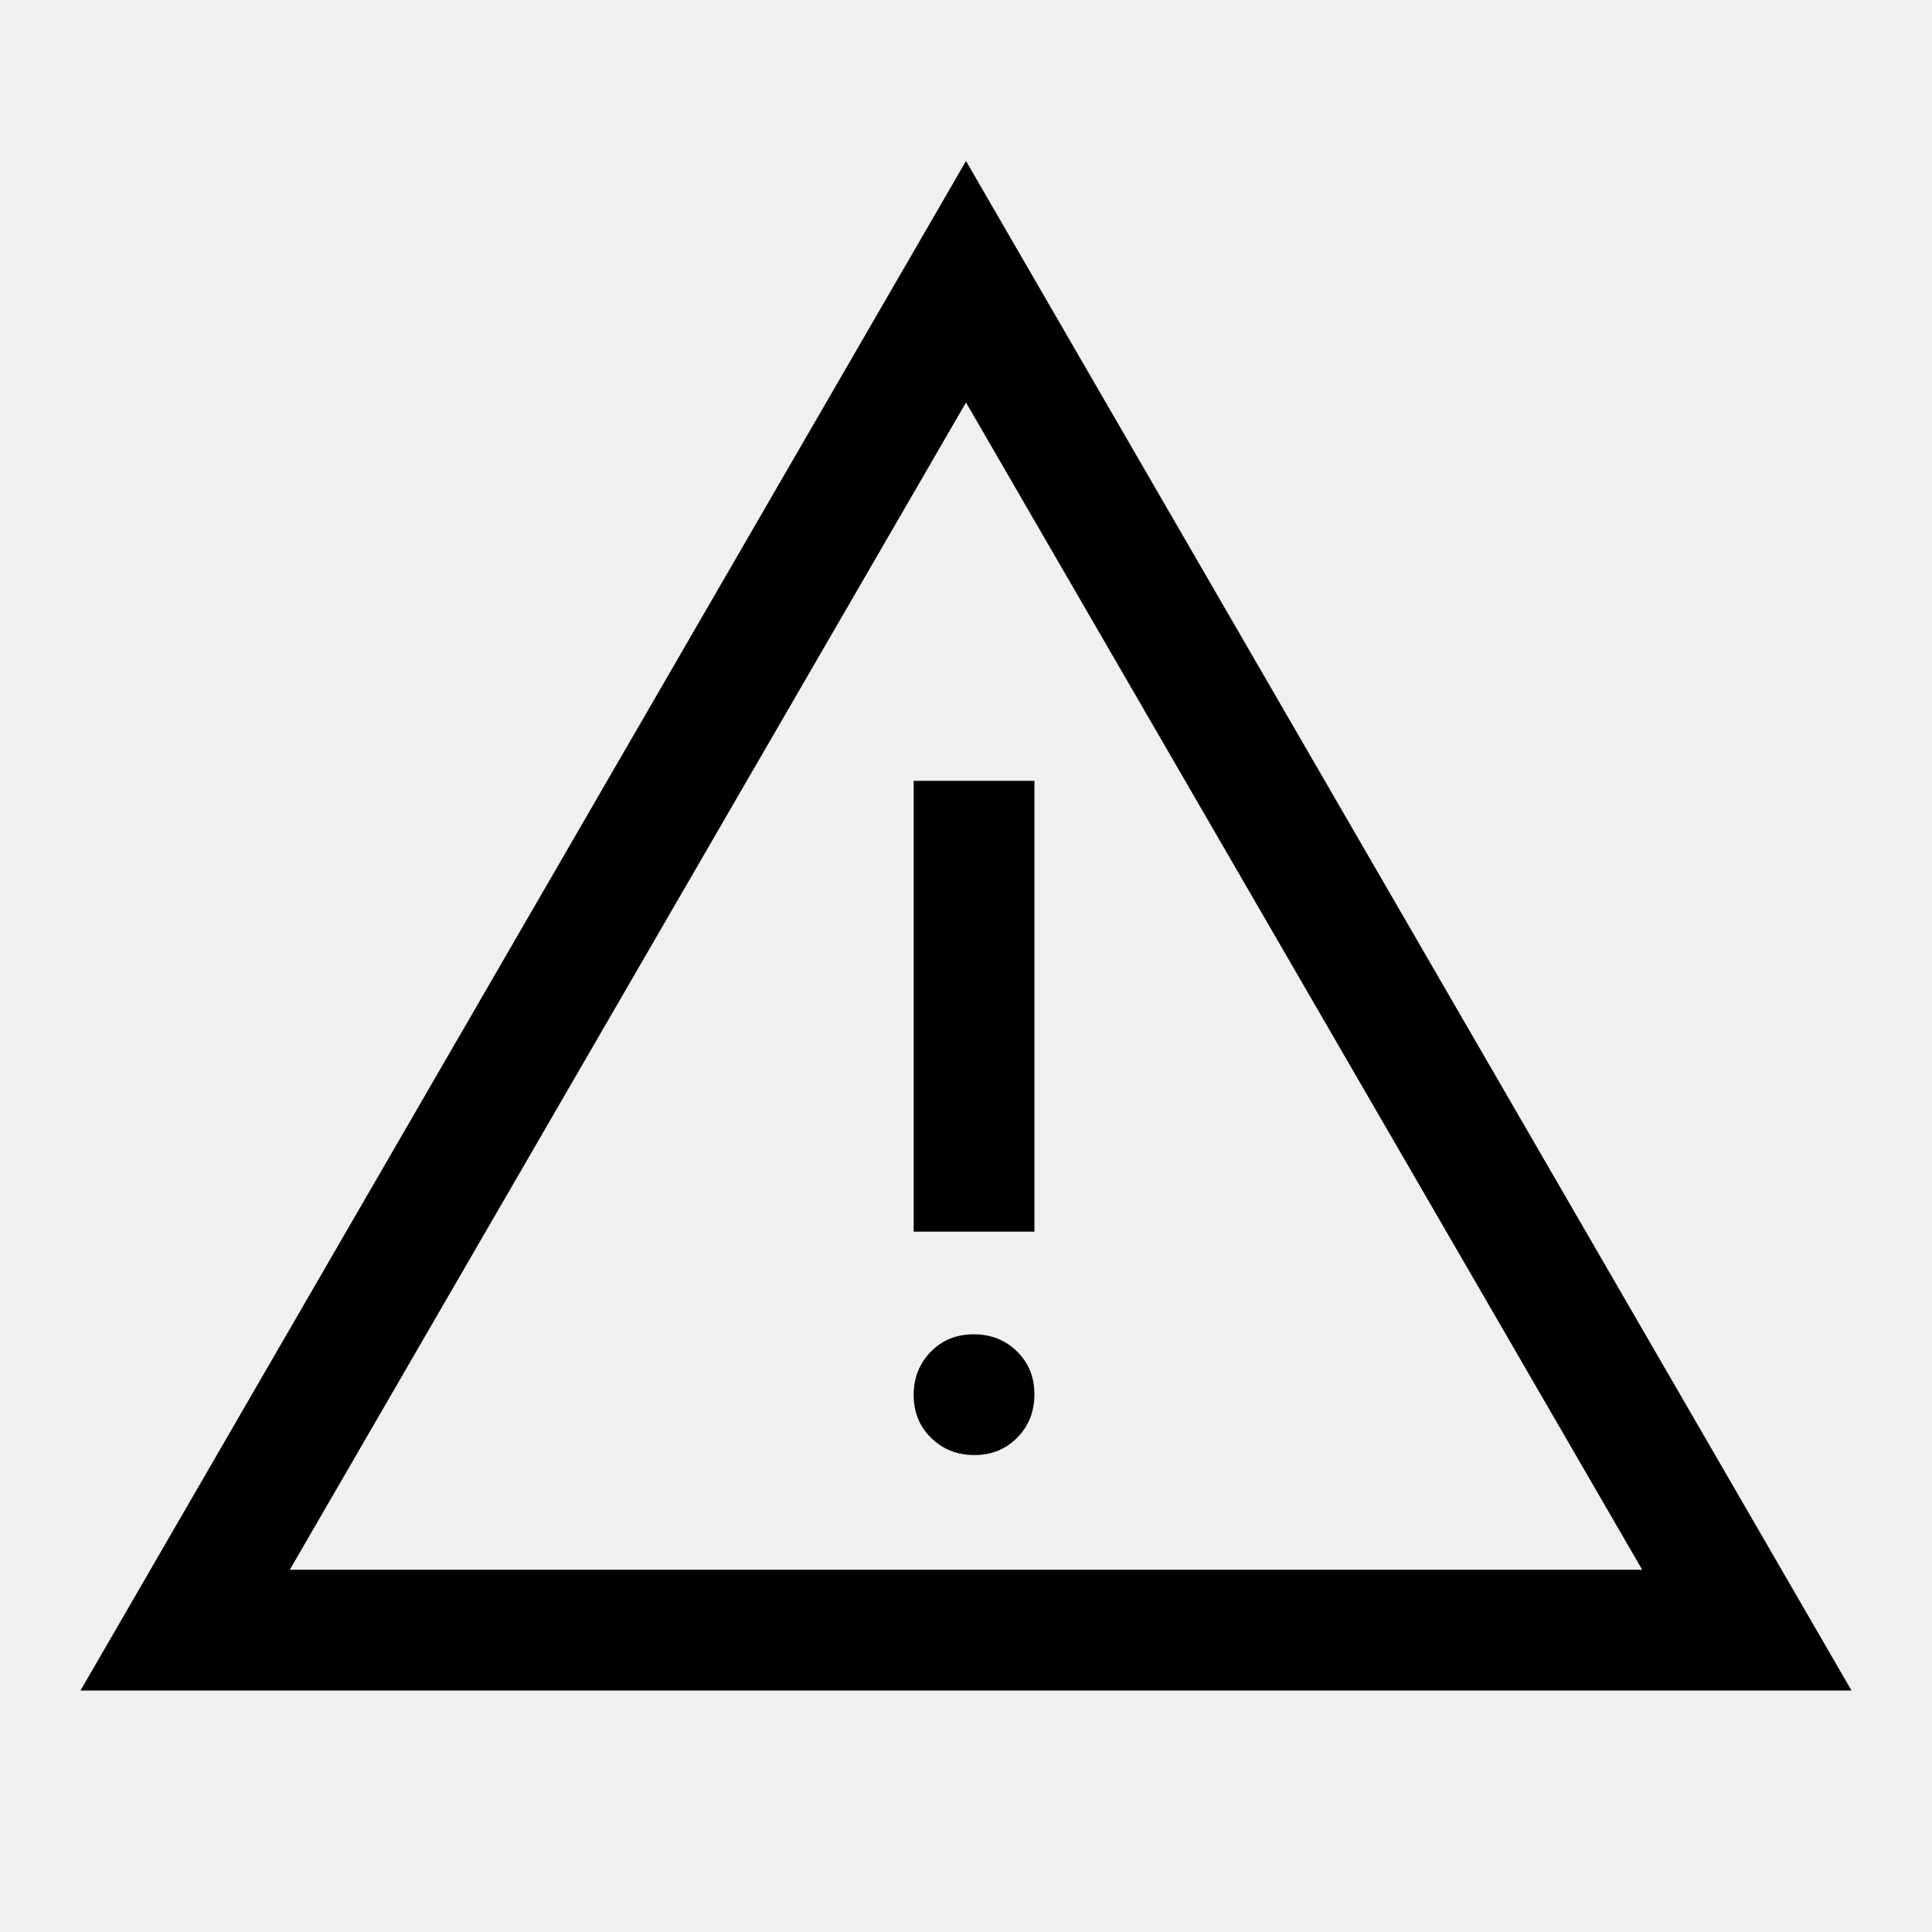
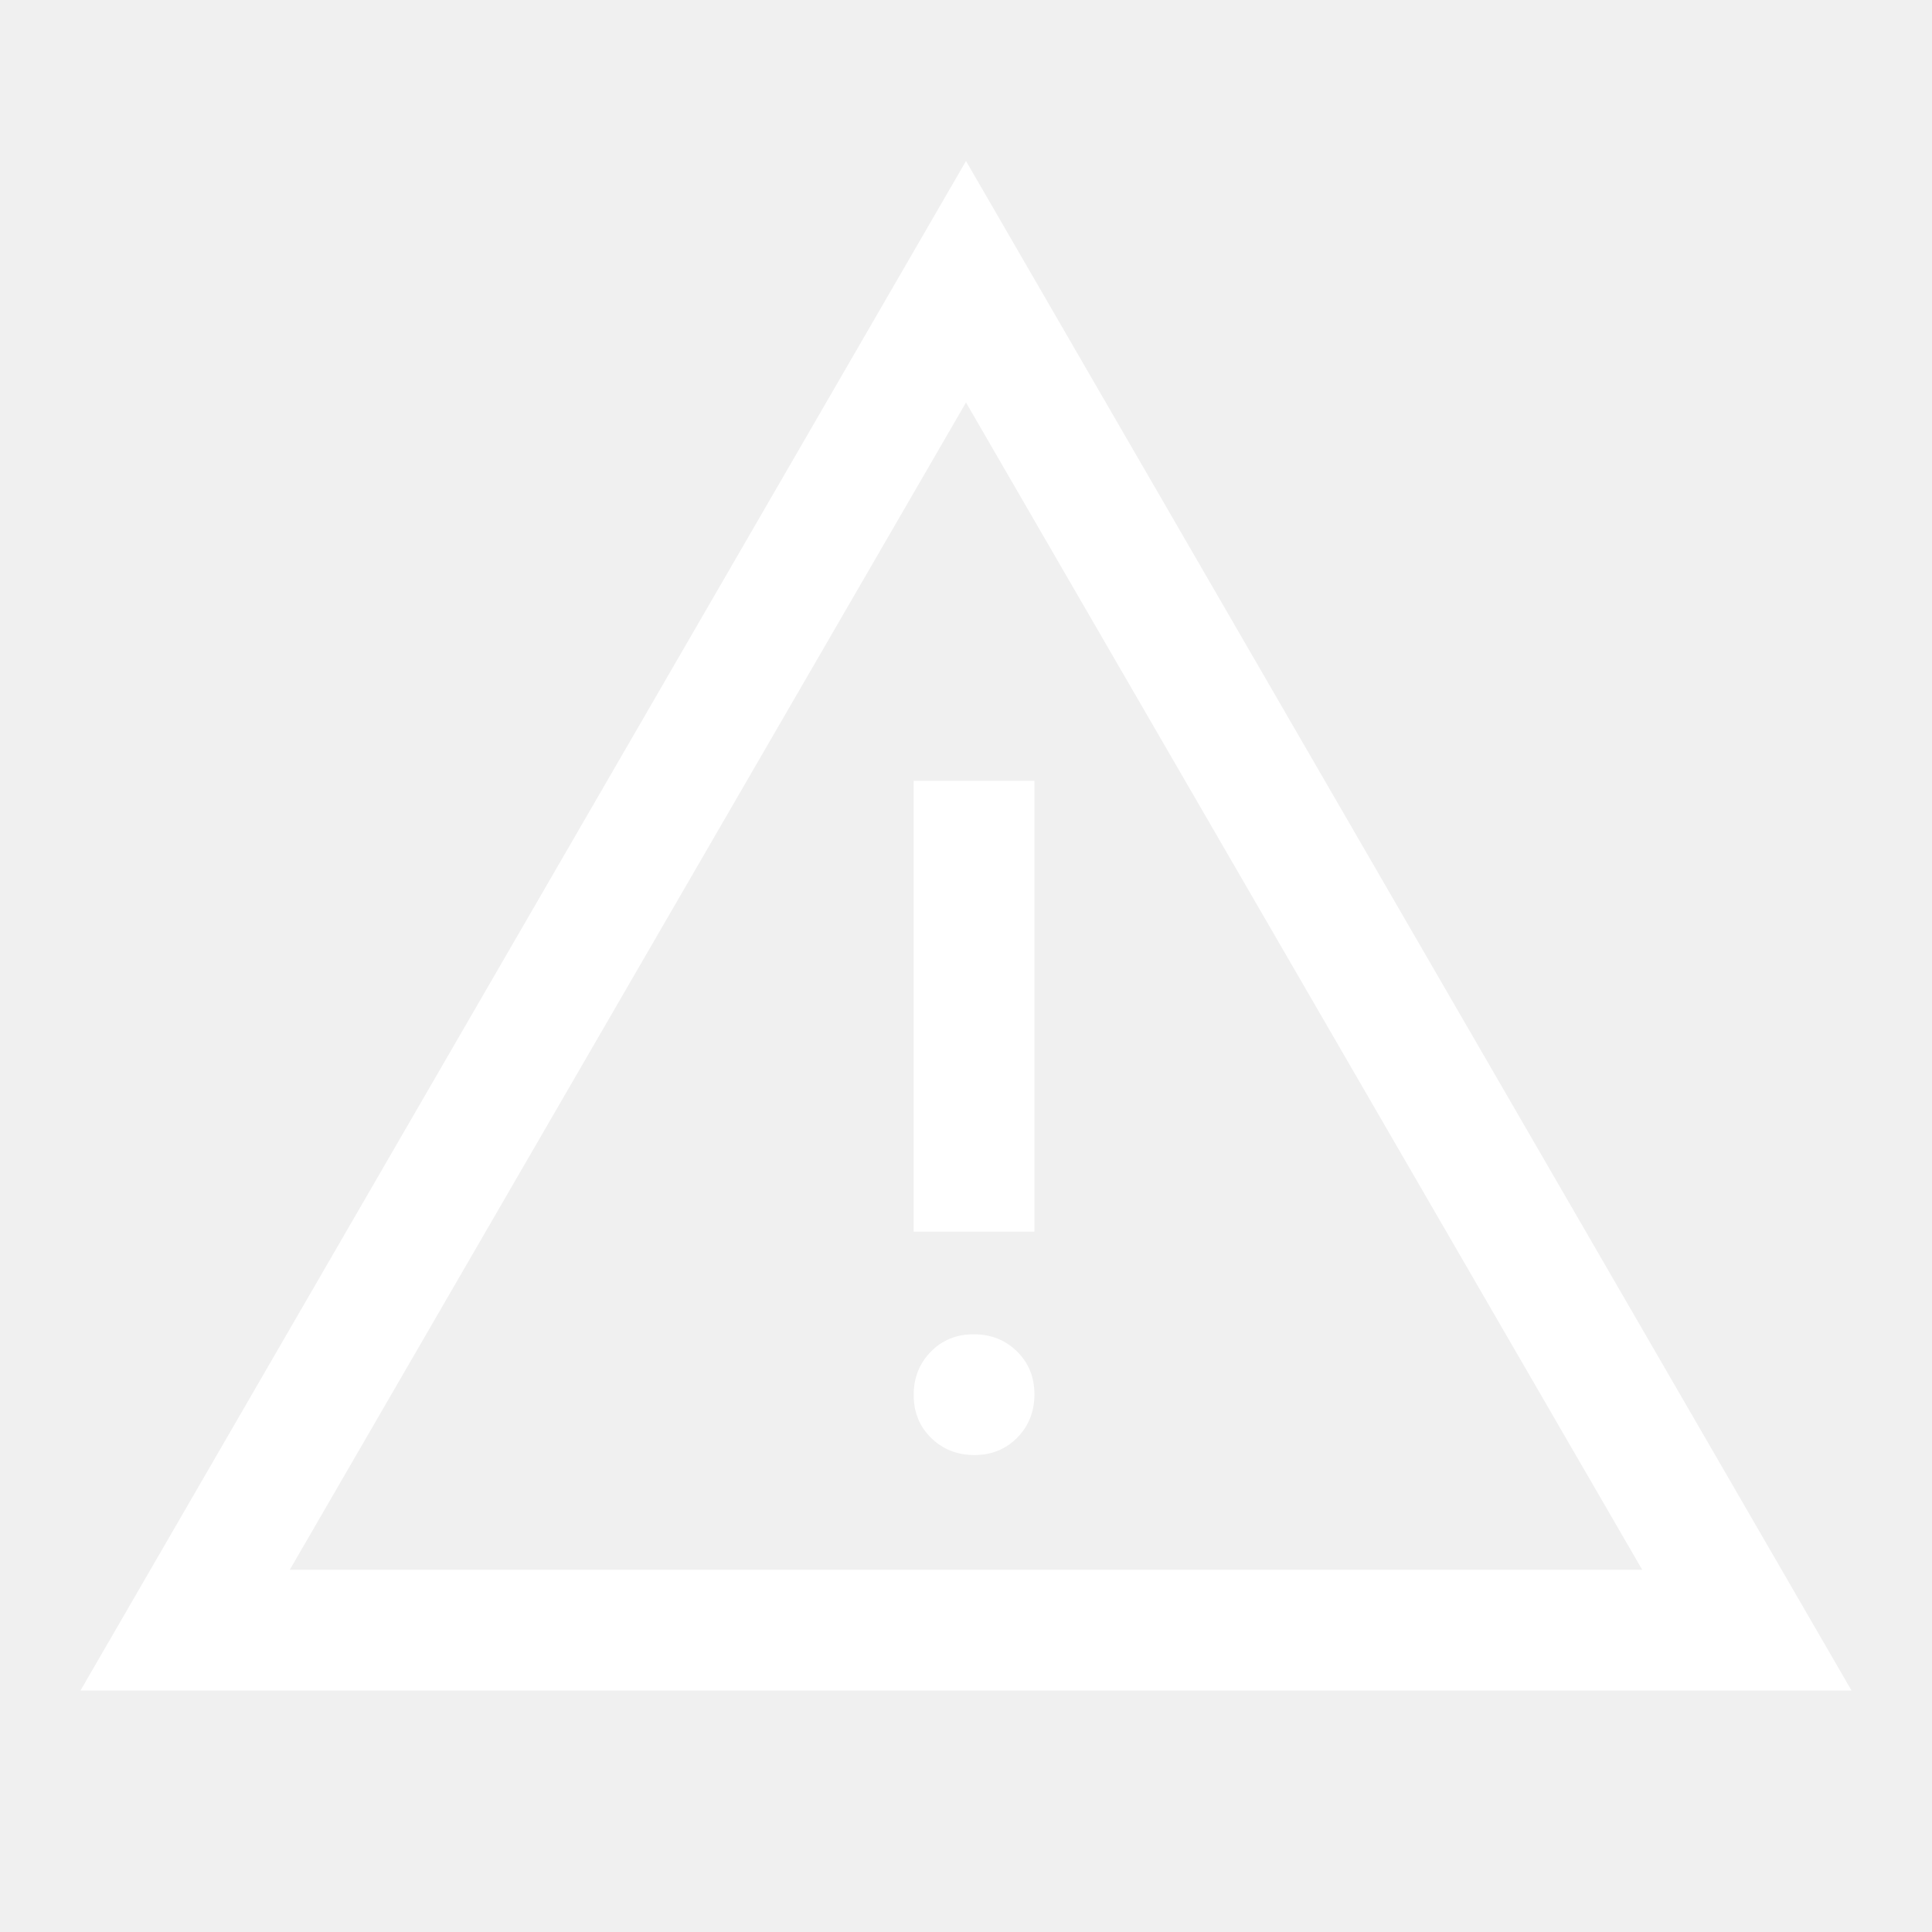
- <svg xmlns="http://www.w3.org/2000/svg" height="48" viewBox="0 -960 960 960" width="48">
+ <svg xmlns="http://www.w3.org/2000/svg" height="48" fill="white" viewBox="0 -960 960 960" width="48">
  <path d="m40-120 440-760 440 760H40Zm104-60h672L480-760 144-180Zm340.175-57q12.825 0 21.325-8.675 8.5-8.676 8.5-21.5 0-12.825-8.675-21.325-8.676-8.5-21.5-8.5-12.825 0-21.325 8.675-8.5 8.676-8.5 21.5 0 12.825 8.675 21.325 8.676 8.5 21.5 8.5ZM454-348h60v-224h-60v224Zm26-122Z" />
</svg>
